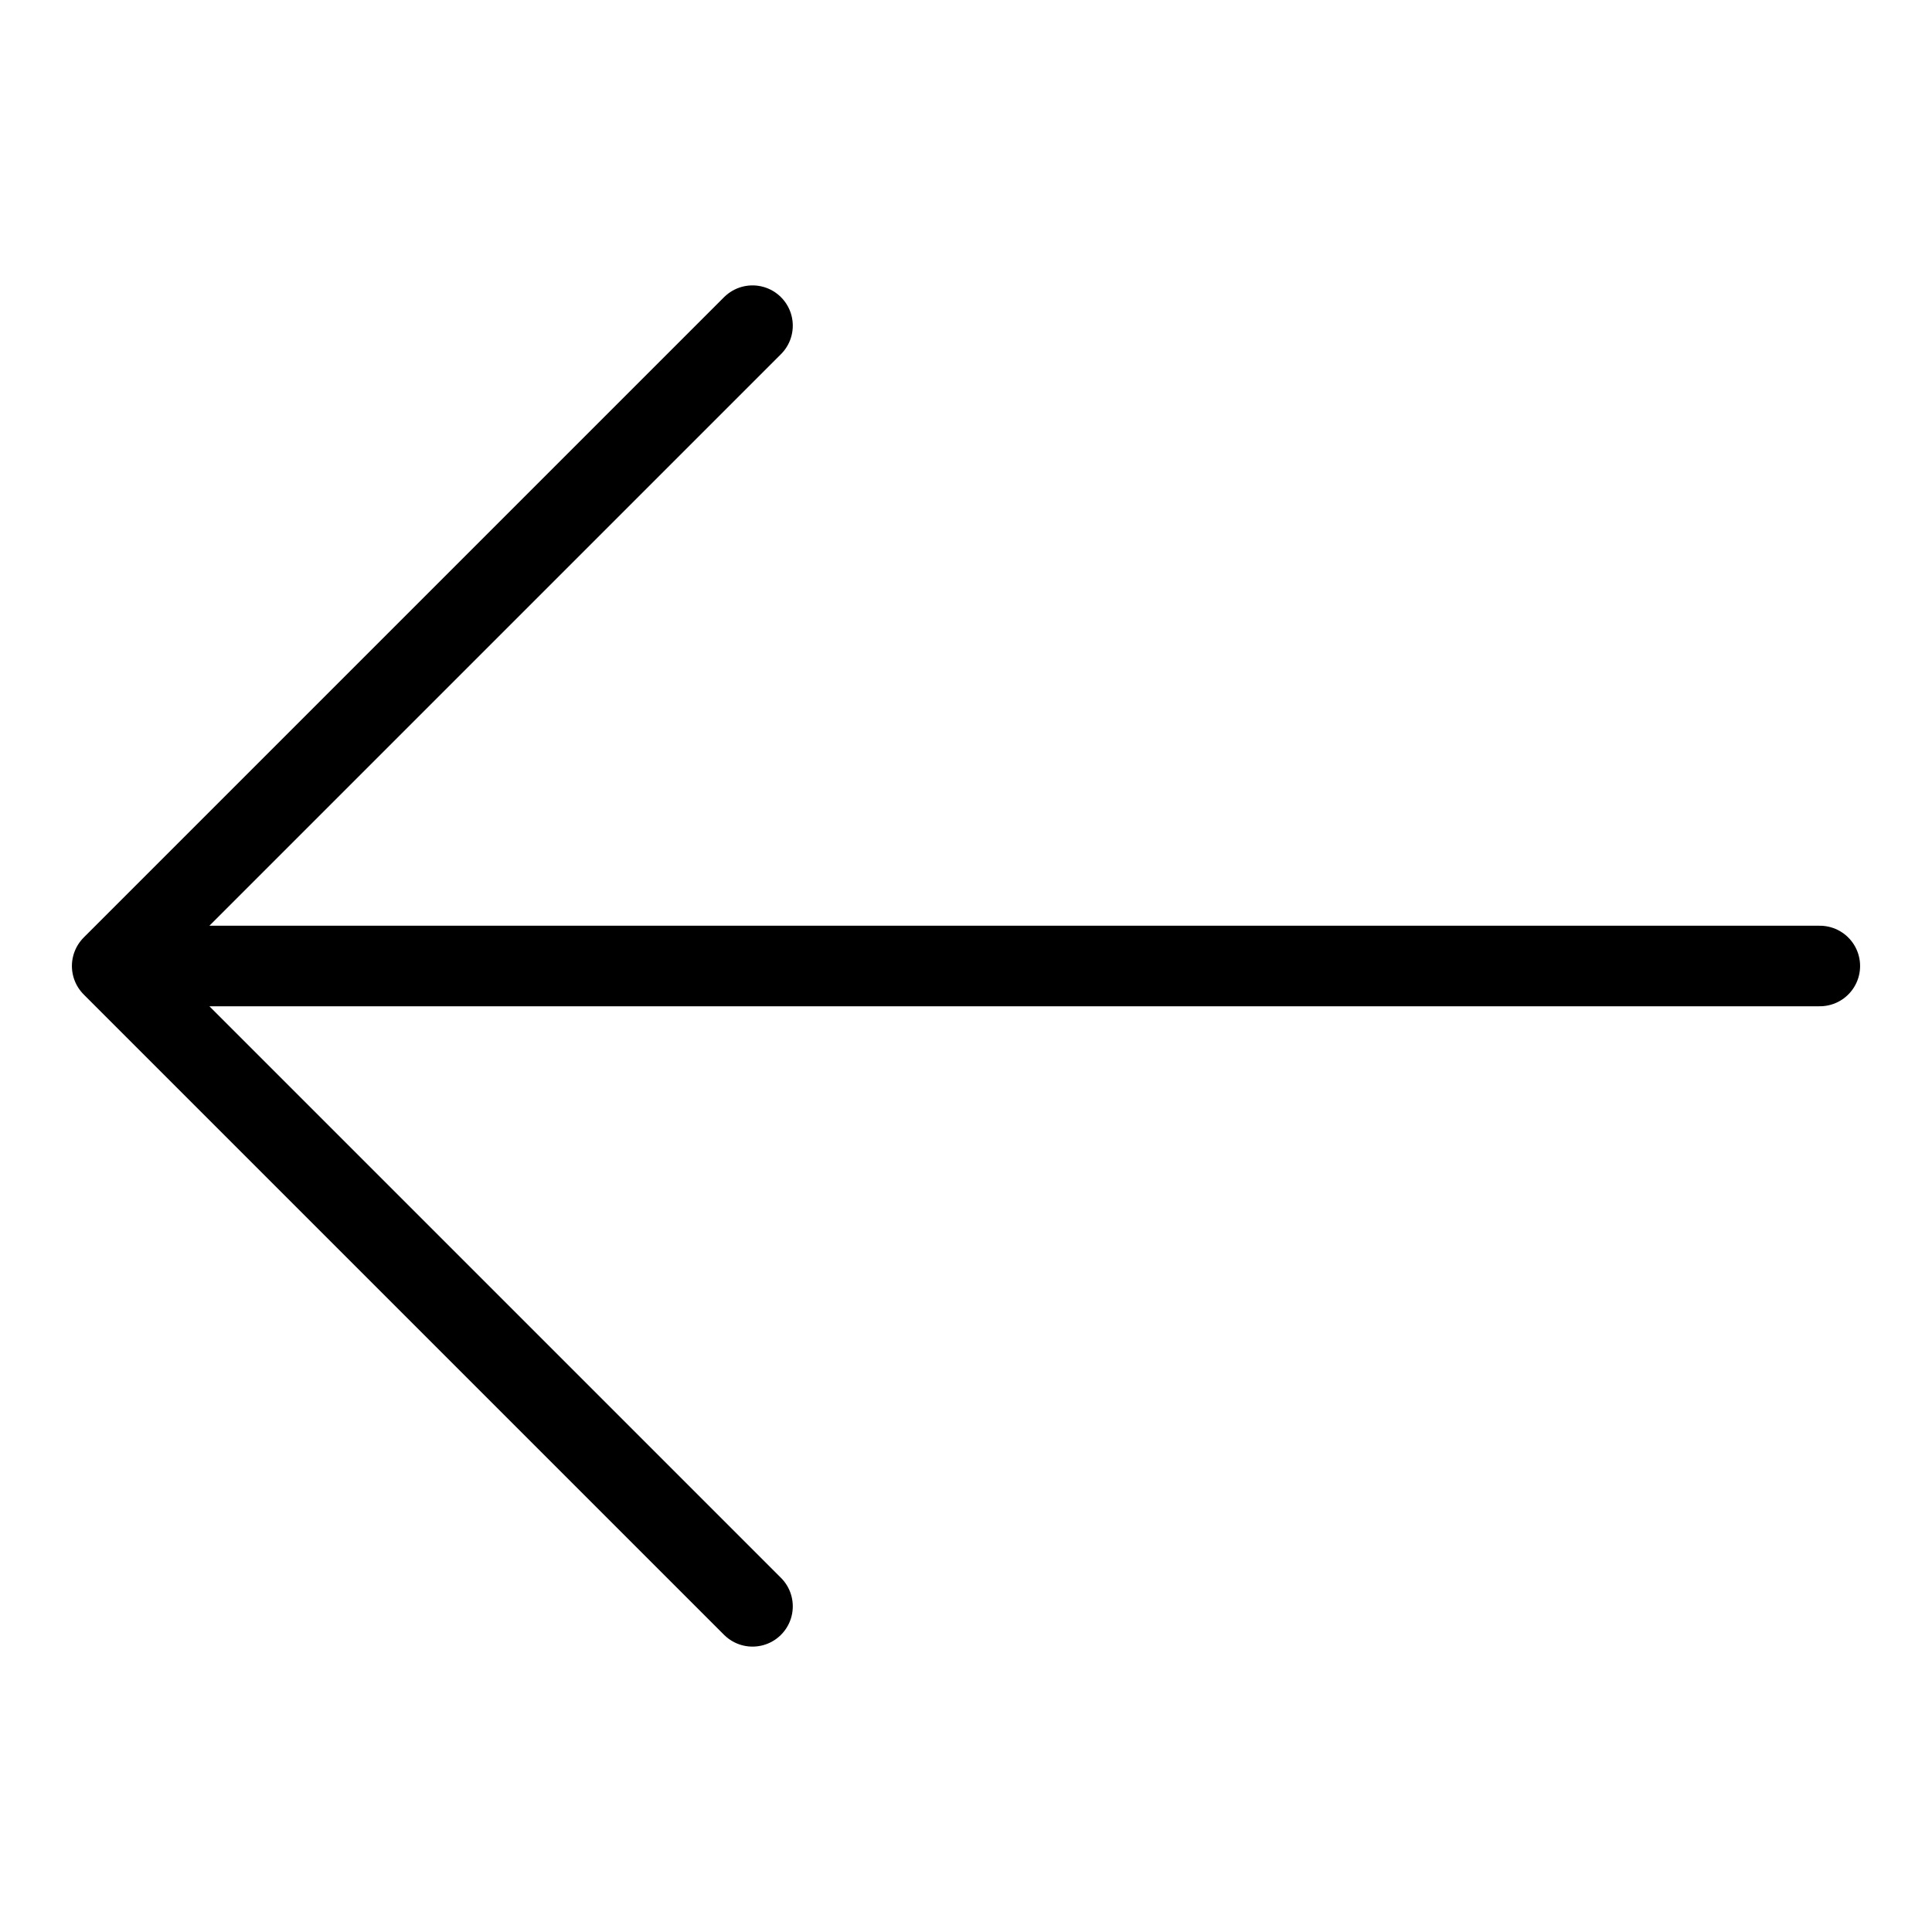
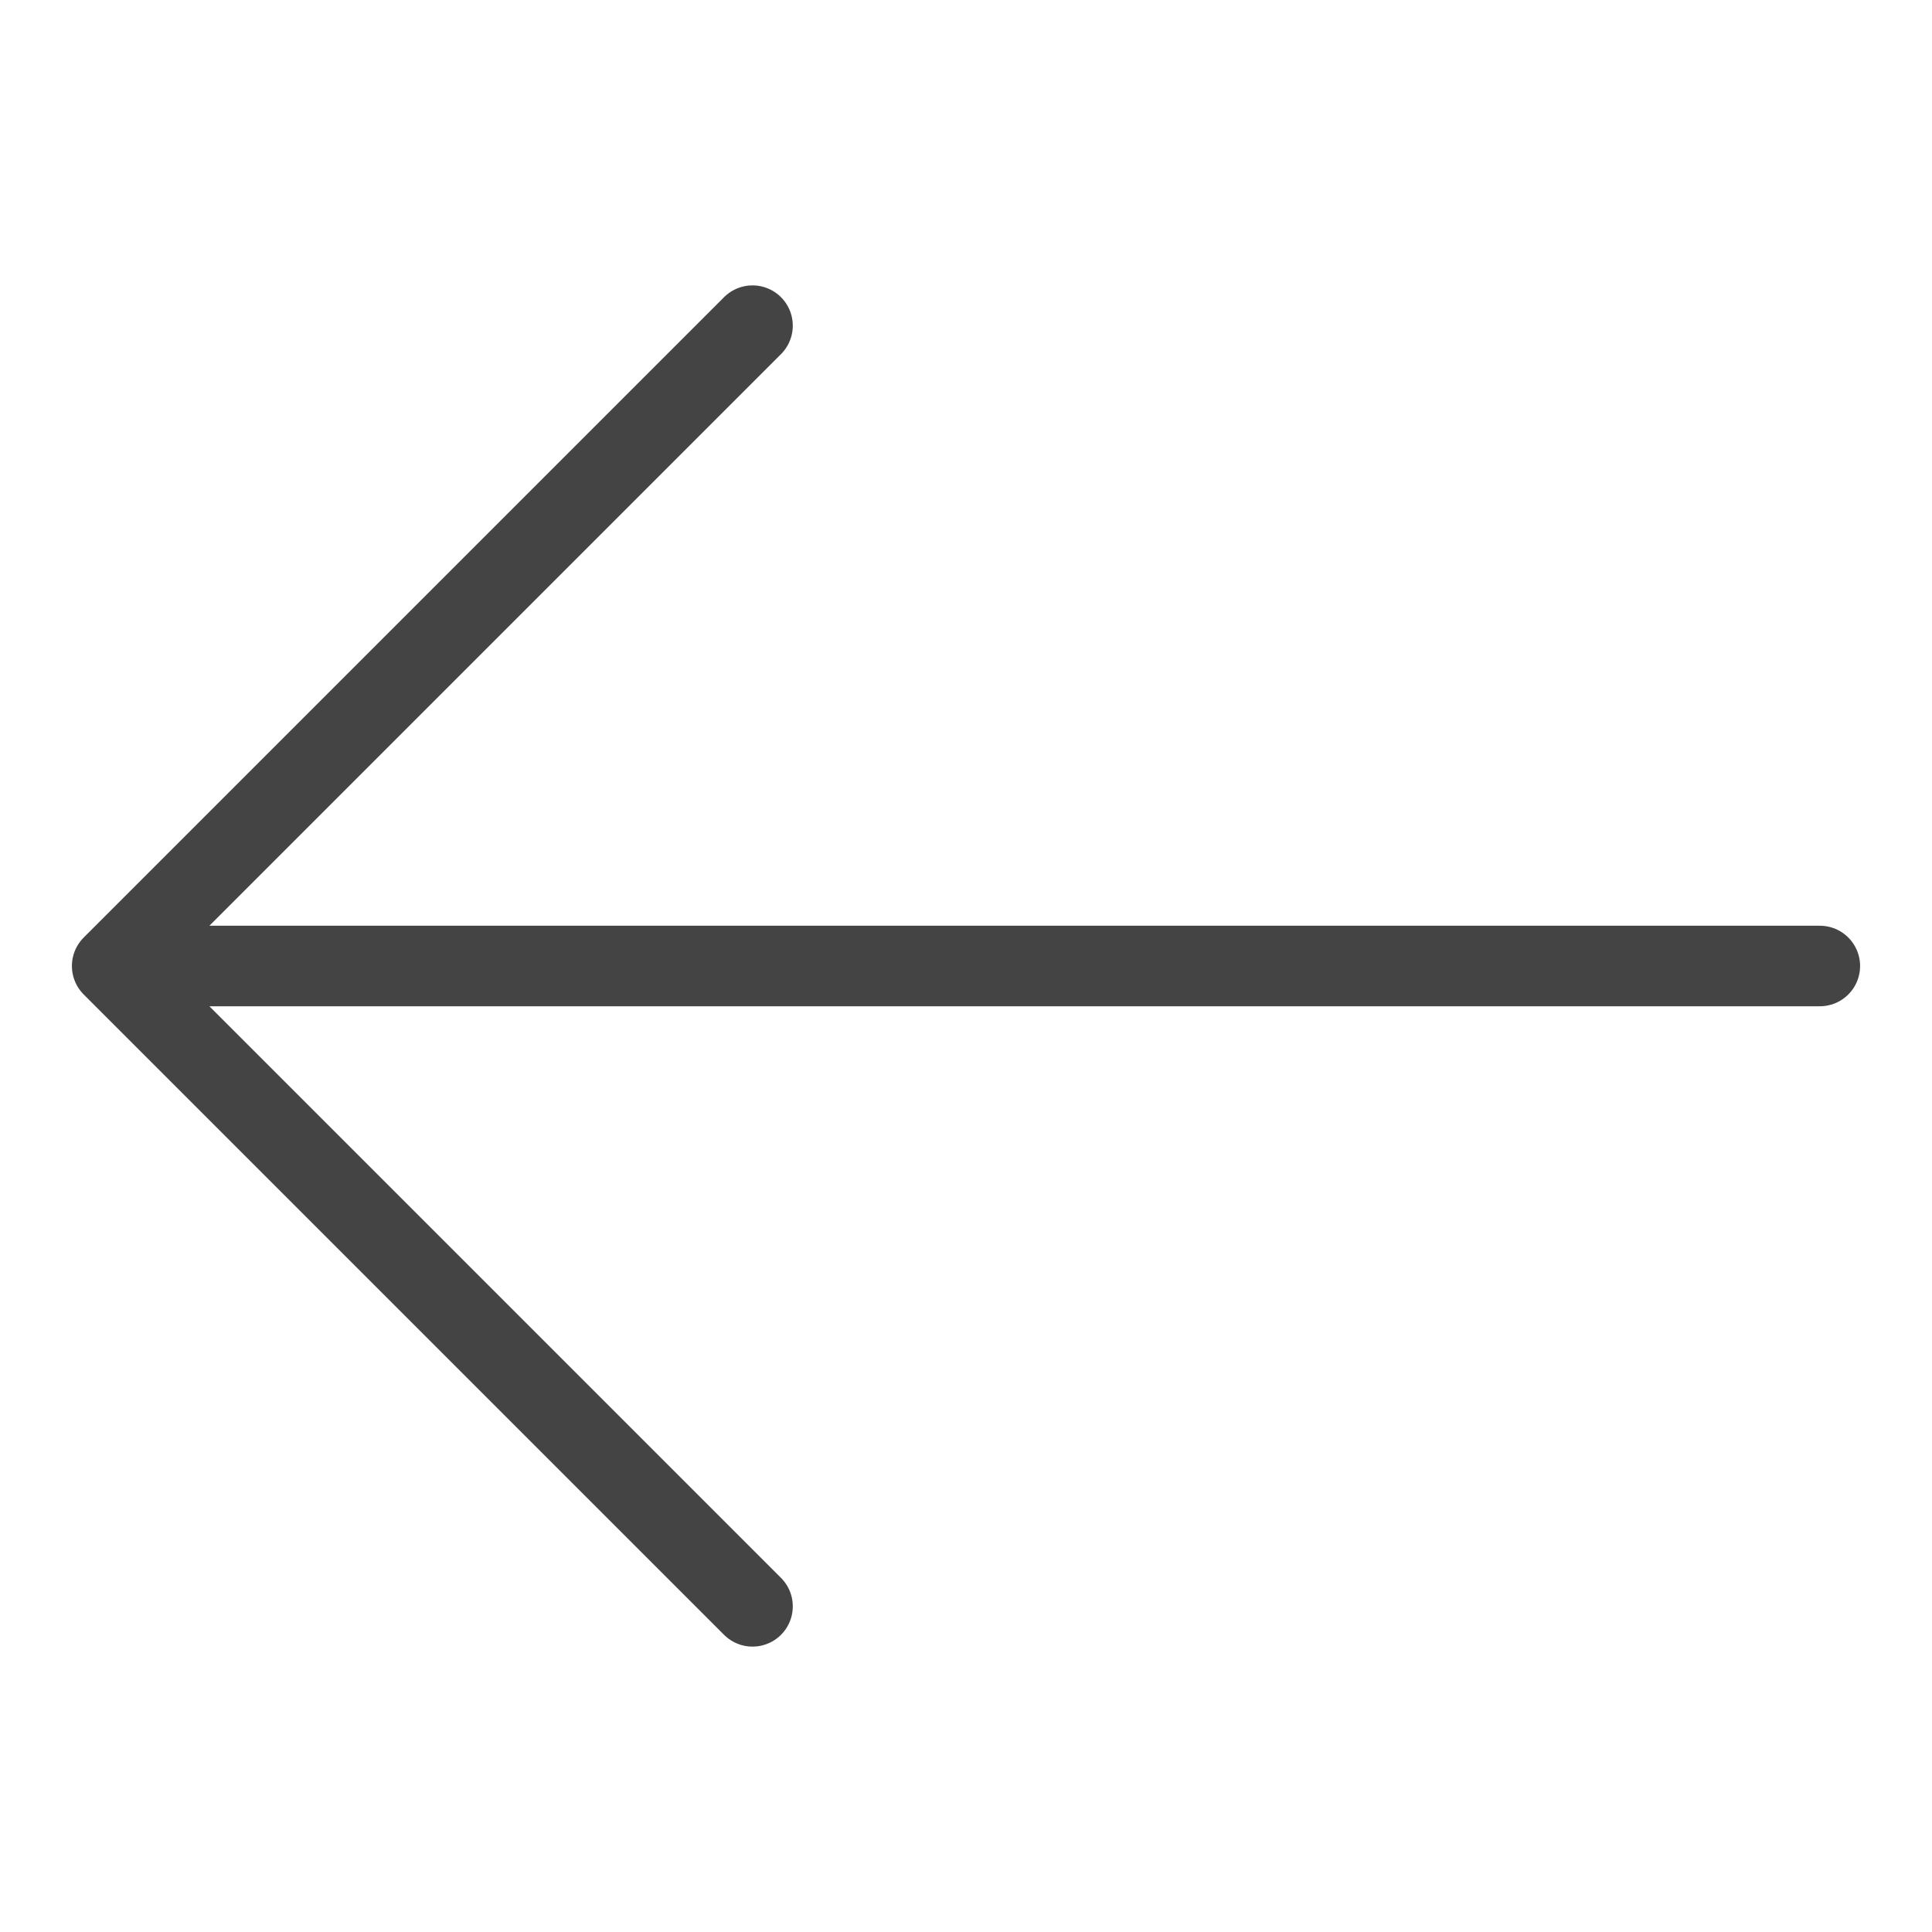
<svg xmlns="http://www.w3.org/2000/svg" width="16" height="16" viewBox="0 0 16 16" fill="none">
-   <path d="M15.071 8L0.929 8M0.929 8L6.232 13.303M0.929 8L6.232 2.697" stroke="black" stroke-width="0.667" stroke-linecap="round" stroke-linejoin="round" />
+   <path d="M15.071 8L0.929 8M0.929 8L6.232 13.303M0.929 8L6.232 2.697" stroke="#444444" stroke-width="0.667" stroke-linecap="round" stroke-linejoin="round" />
</svg>
